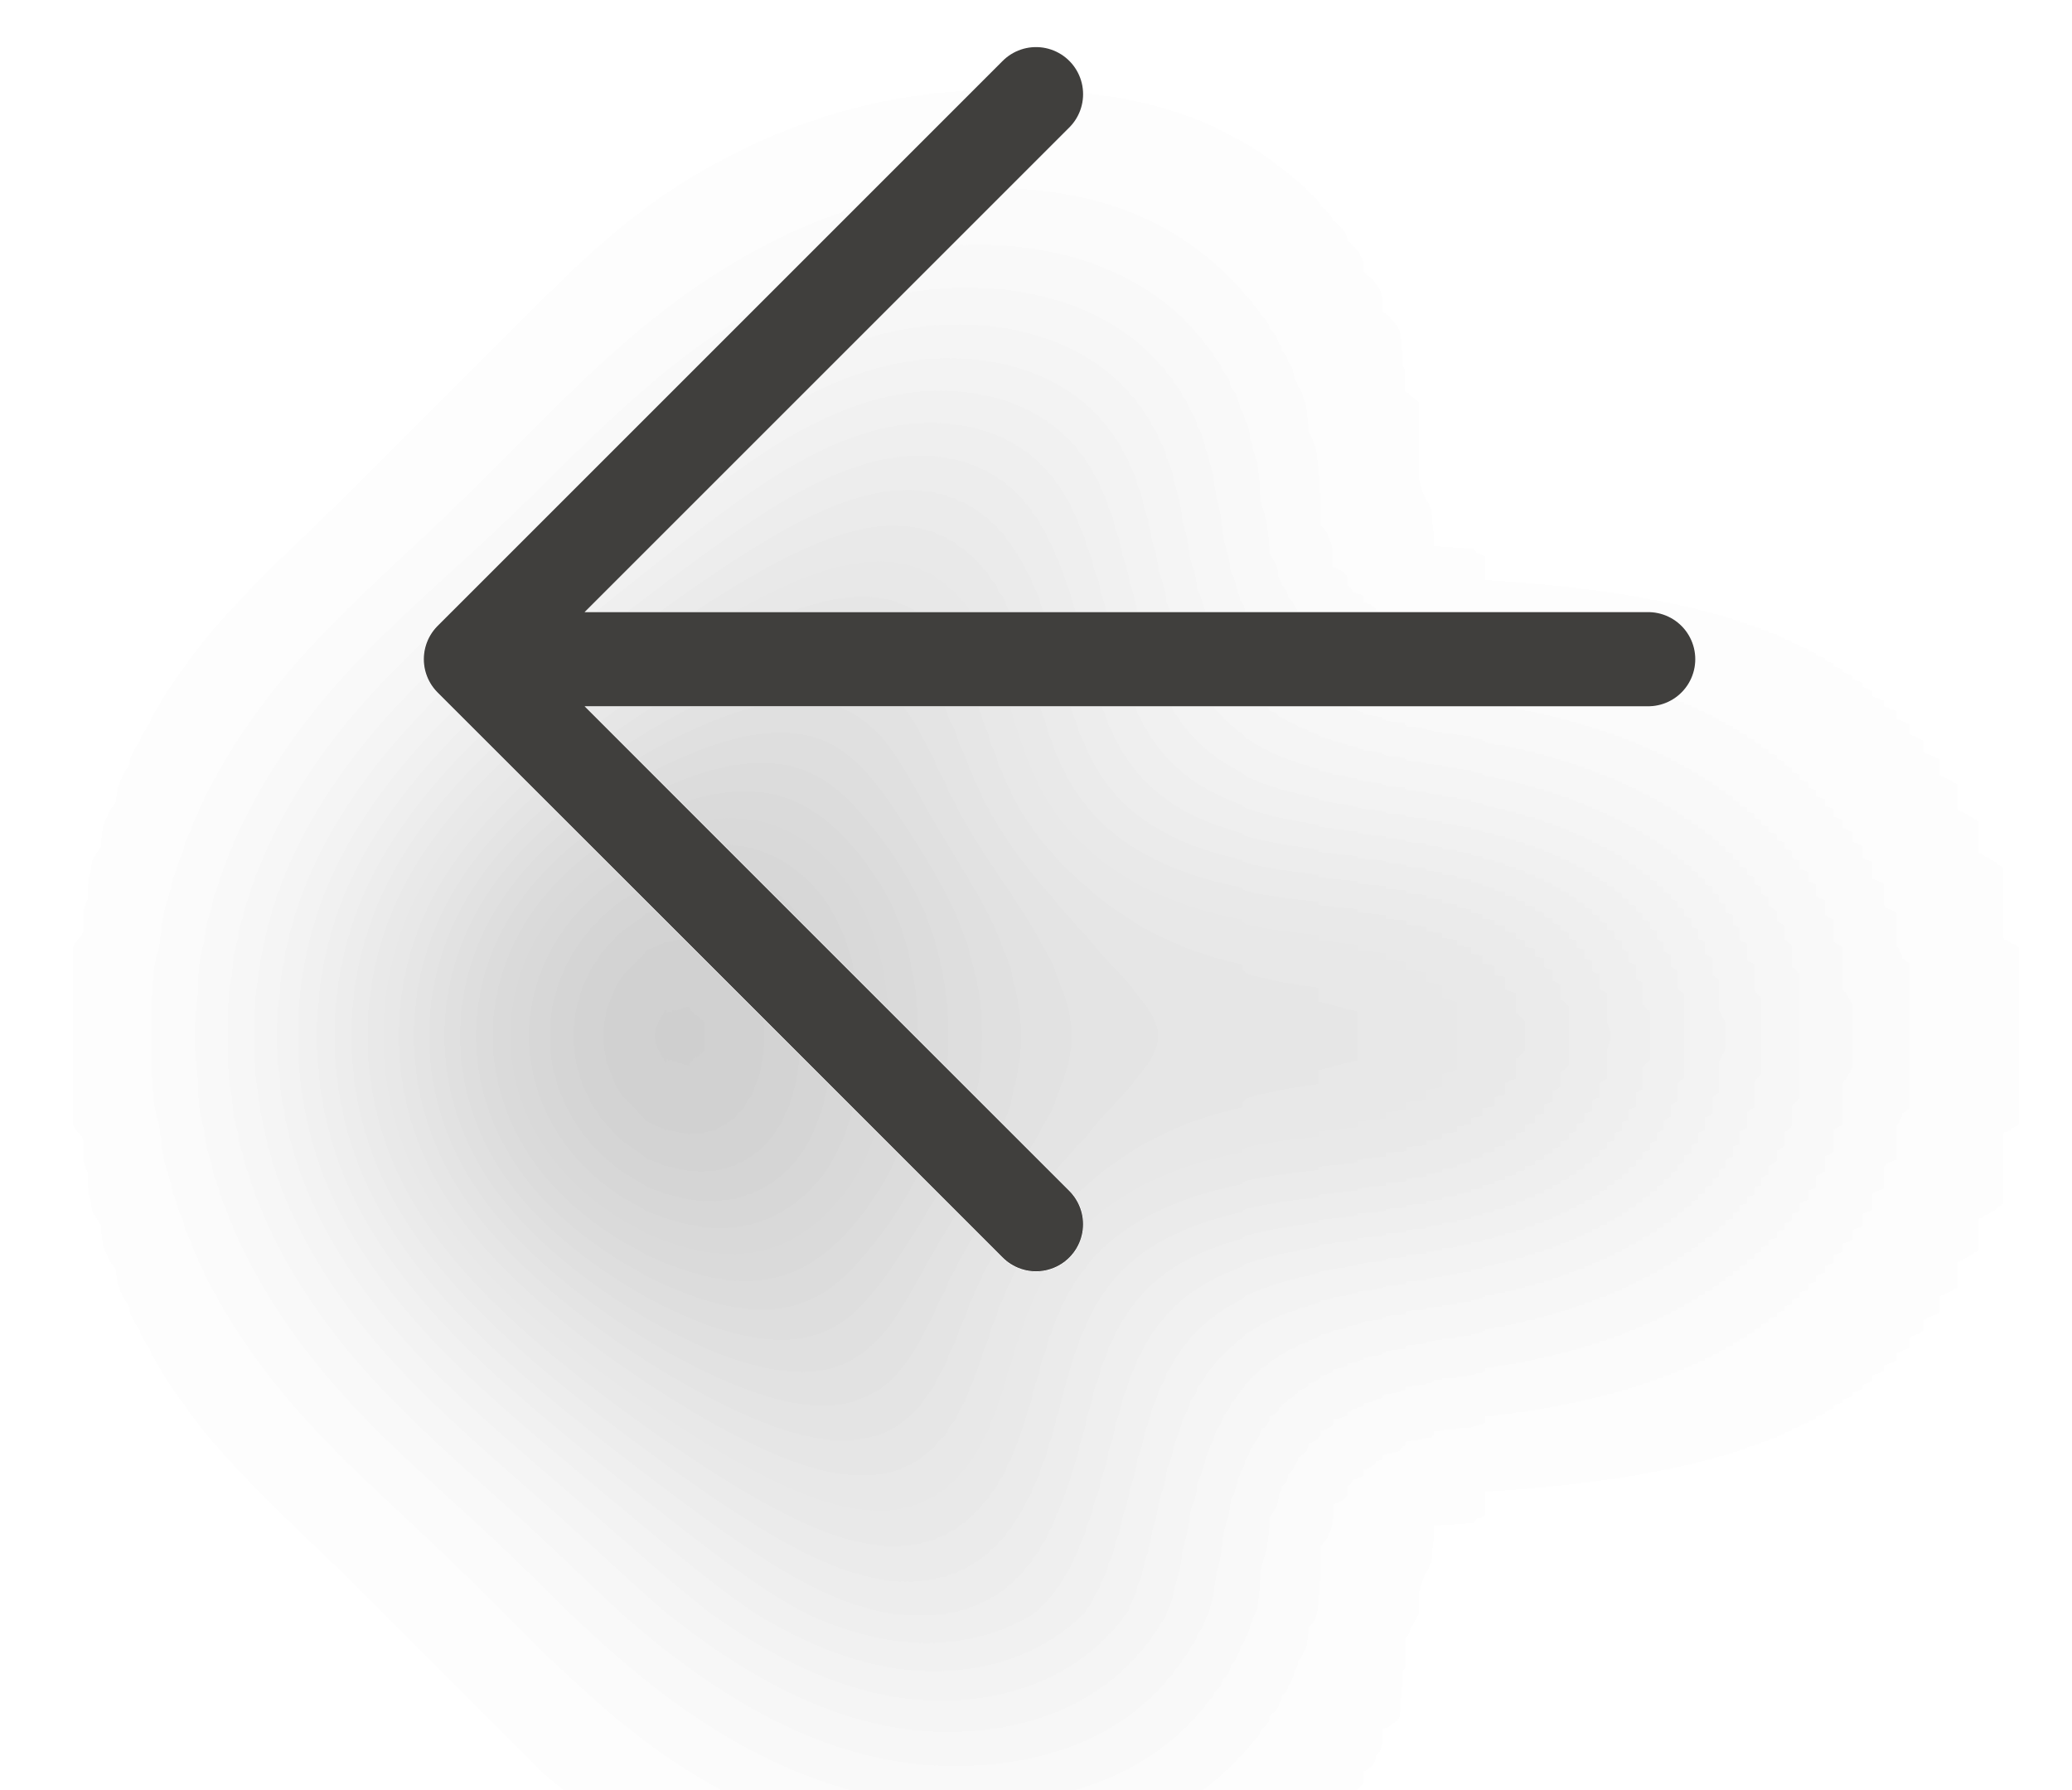
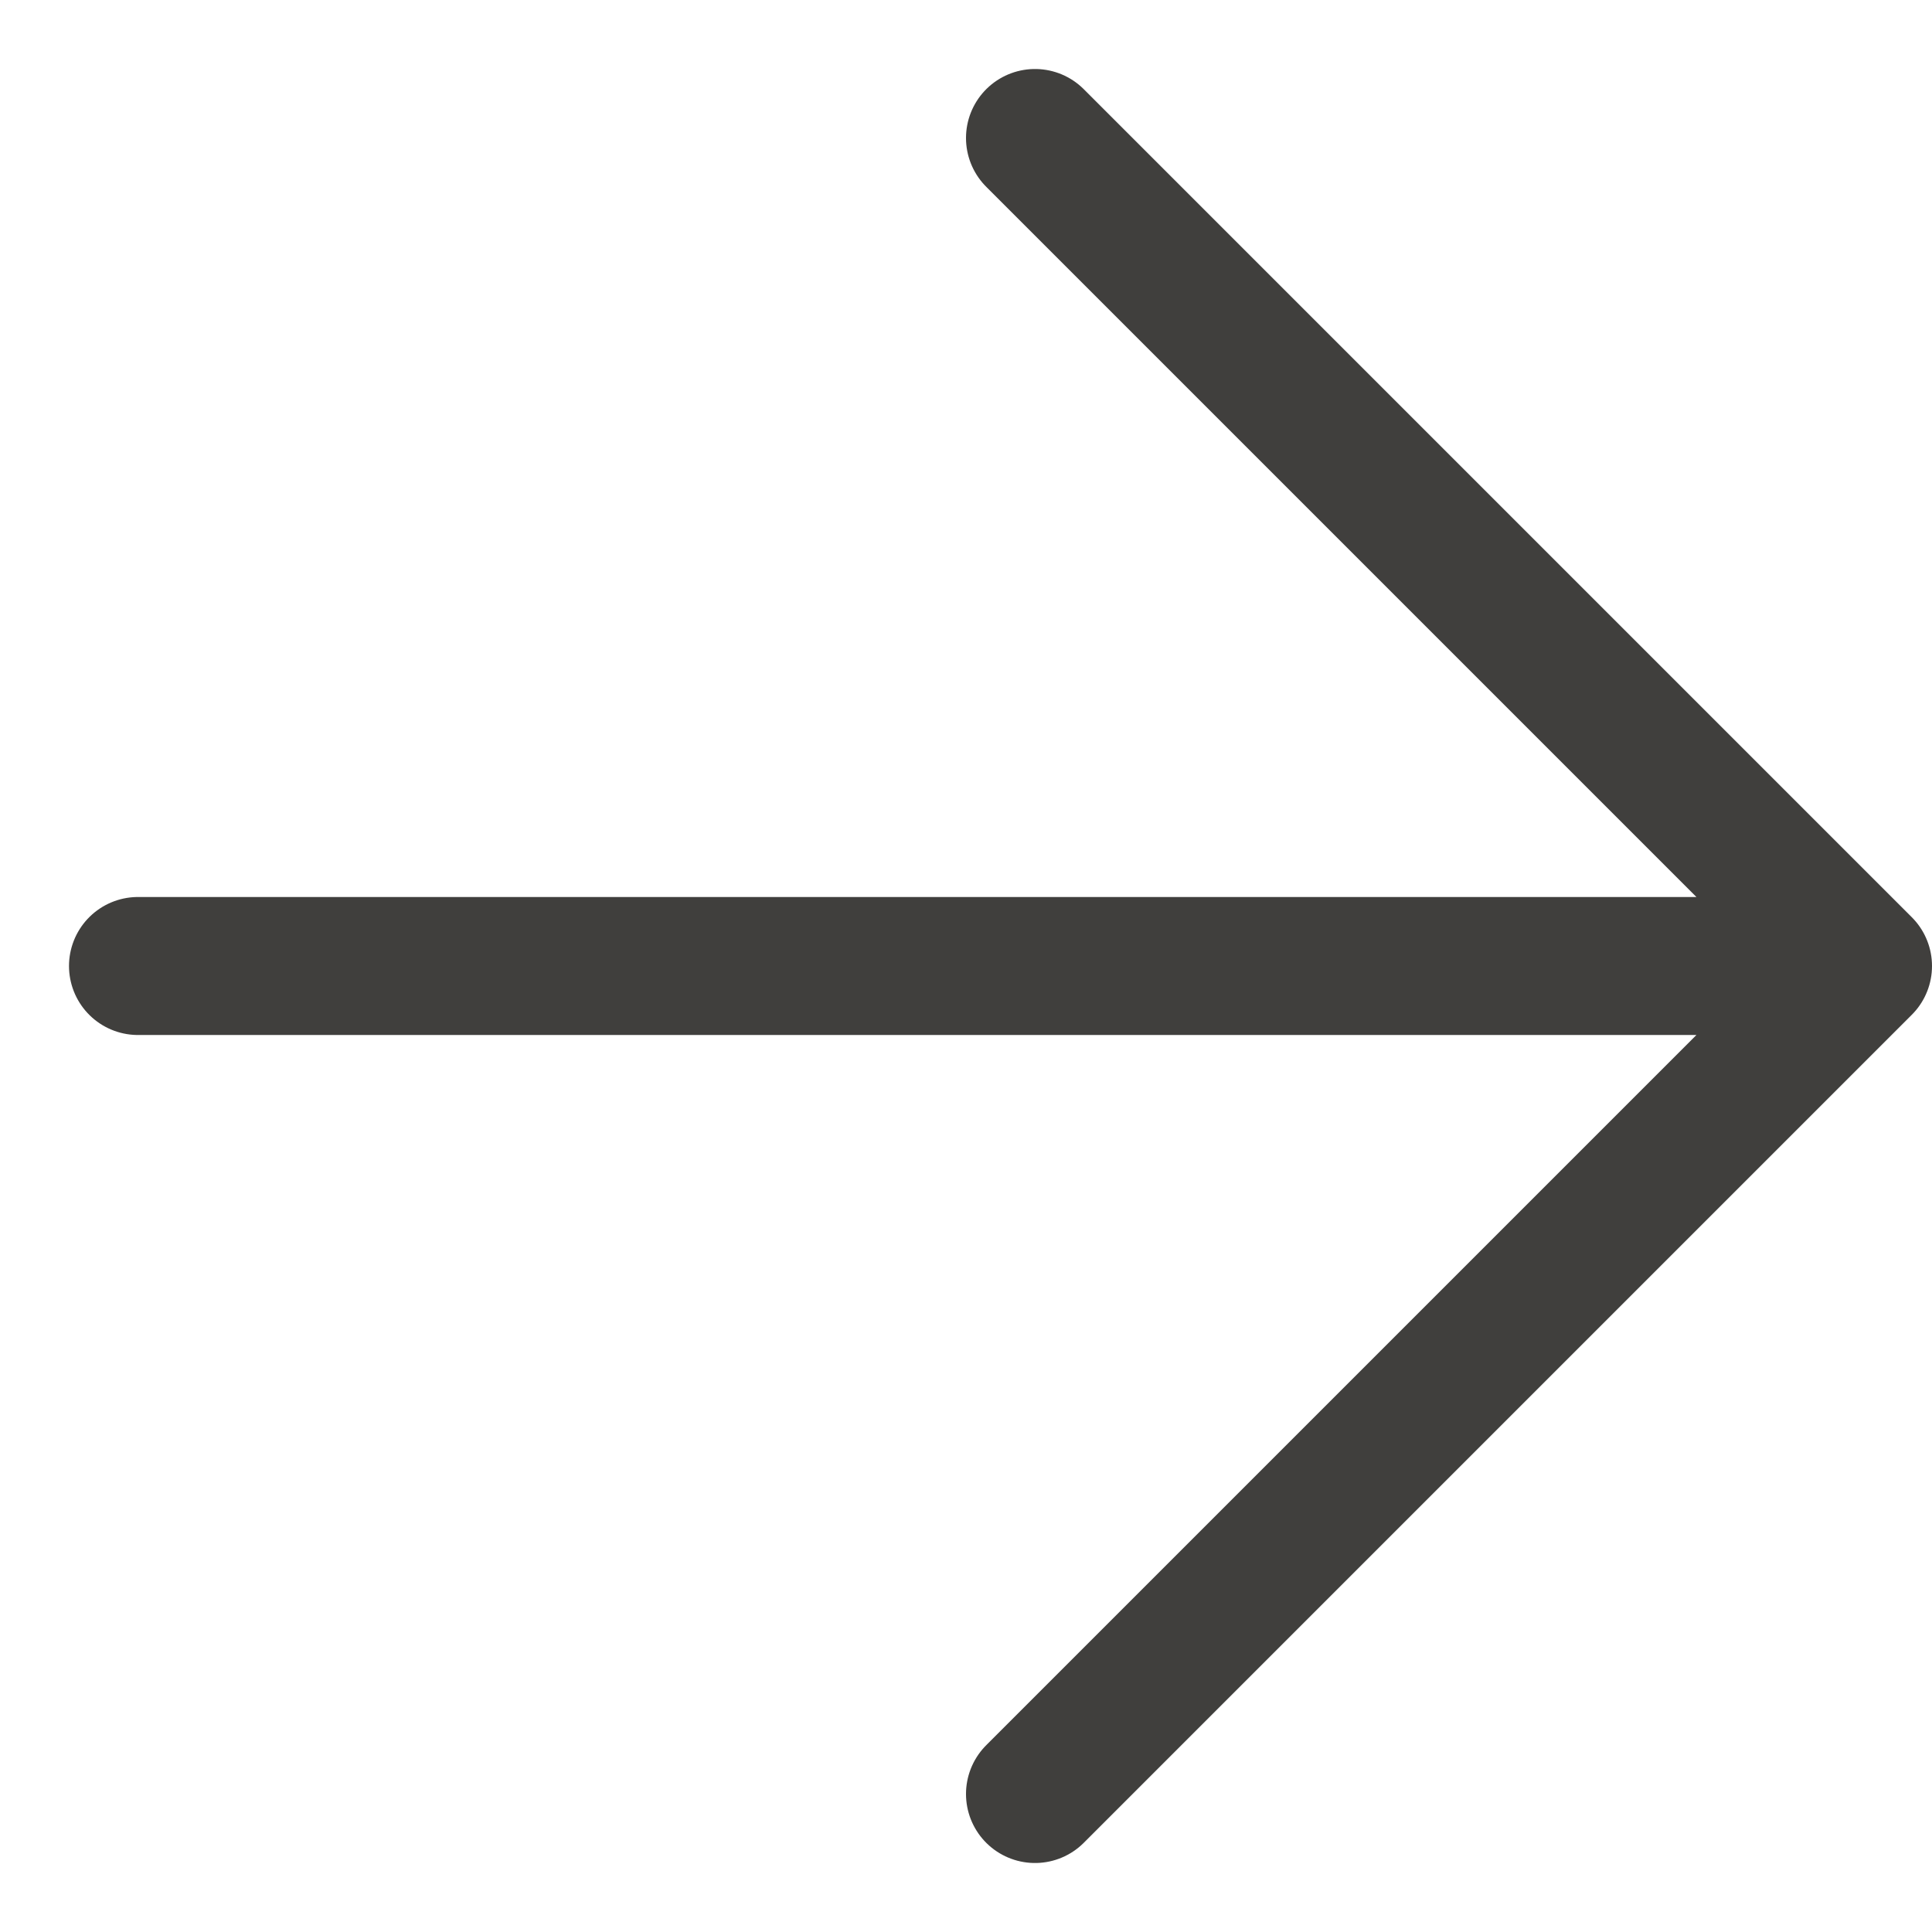
- <svg xmlns="http://www.w3.org/2000/svg" width="22" height="19" viewBox="0 0 22 19" fill="none">
-   <g filter="url(#filter0_dd_35518_150)">
-     <path d="M17.5 7H5M5 7L11 1M5 7L11 13" stroke="#403F3D" stroke-linecap="round" stroke-linejoin="round" />
-   </g>
-   <defs>
-     <filter id="filter0_dd_35518_150" x="0.5" y="0.5" width="21.5" height="21" filterUnits="userSpaceOnUse" color-interpolation-filters="sRGB">
-       <feFlood flood-opacity="0" result="BackgroundImageFix" />
-       <feColorMatrix in="SourceAlpha" type="matrix" values="0 0 0 0 0 0 0 0 0 0 0 0 0 0 0 0 0 0 127 0" result="hardAlpha" />
-       <feOffset dy="4" />
-       <feGaussianBlur stdDeviation="2" />
-       <feComposite in2="hardAlpha" operator="out" />
-       <feColorMatrix type="matrix" values="0 0 0 0 0 0 0 0 0 0 0 0 0 0 0 0 0 0 0.25 0" />
-       <feBlend mode="normal" in2="BackgroundImageFix" result="effect1_dropShadow_35518_150" />
-       <feColorMatrix in="SourceAlpha" type="matrix" values="0 0 0 0 0 0 0 0 0 0 0 0 0 0 0 0 0 0 127 0" result="hardAlpha" />
-       <feOffset dy="4" />
-       <feGaussianBlur stdDeviation="2" />
-       <feComposite in2="hardAlpha" operator="out" />
-       <feColorMatrix type="matrix" values="0 0 0 0 0 0 0 0 0 0 0 0 0 0 0 0 0 0 0.25 0" />
-       <feBlend mode="normal" in2="effect1_dropShadow_35518_150" result="effect2_dropShadow_35518_150" />
-       <feBlend mode="normal" in="SourceGraphic" in2="effect2_dropShadow_35518_150" result="shape" />
-     </filter>
-   </defs>
+ <svg xmlns="http://www.w3.org/2000/svg" width="14" height="14" viewBox="0 0 14 14" fill="none">
+   <path d="M1 7H13.5M13.5 7L7.5 1M13.5 7L7.5 13" stroke="#403F3D" stroke-linecap="round" stroke-linejoin="round" />
</svg>
